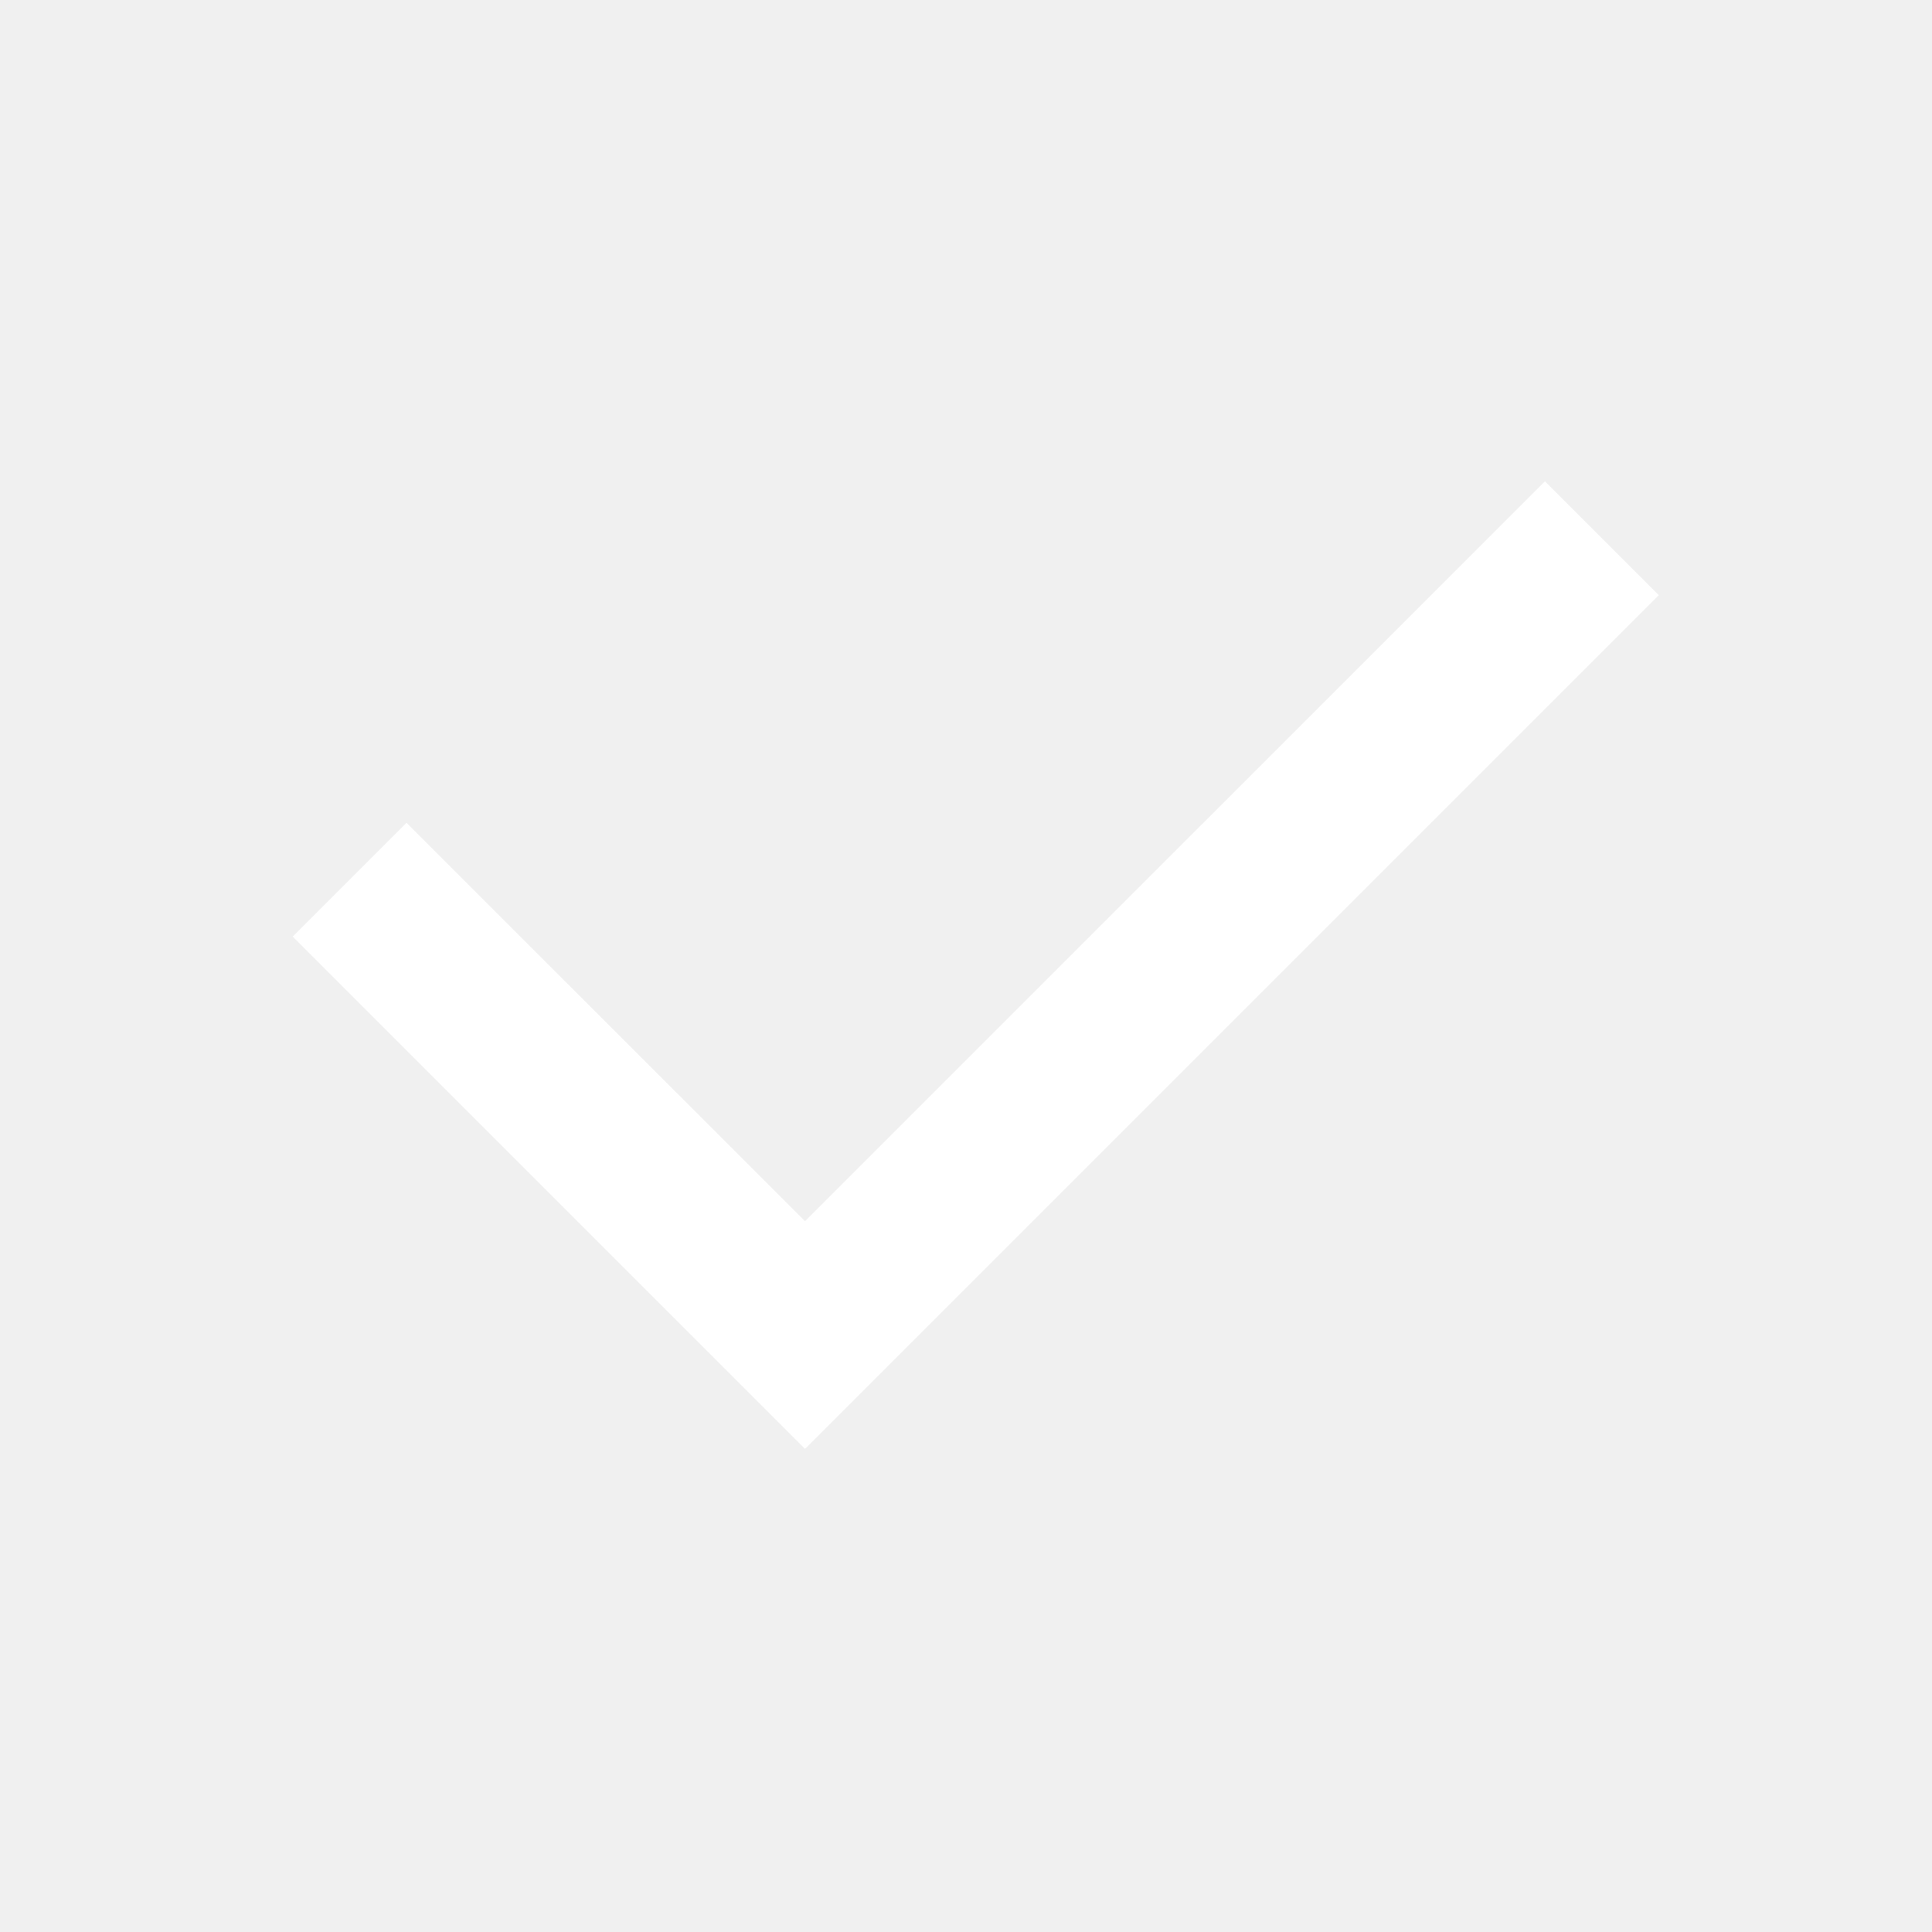
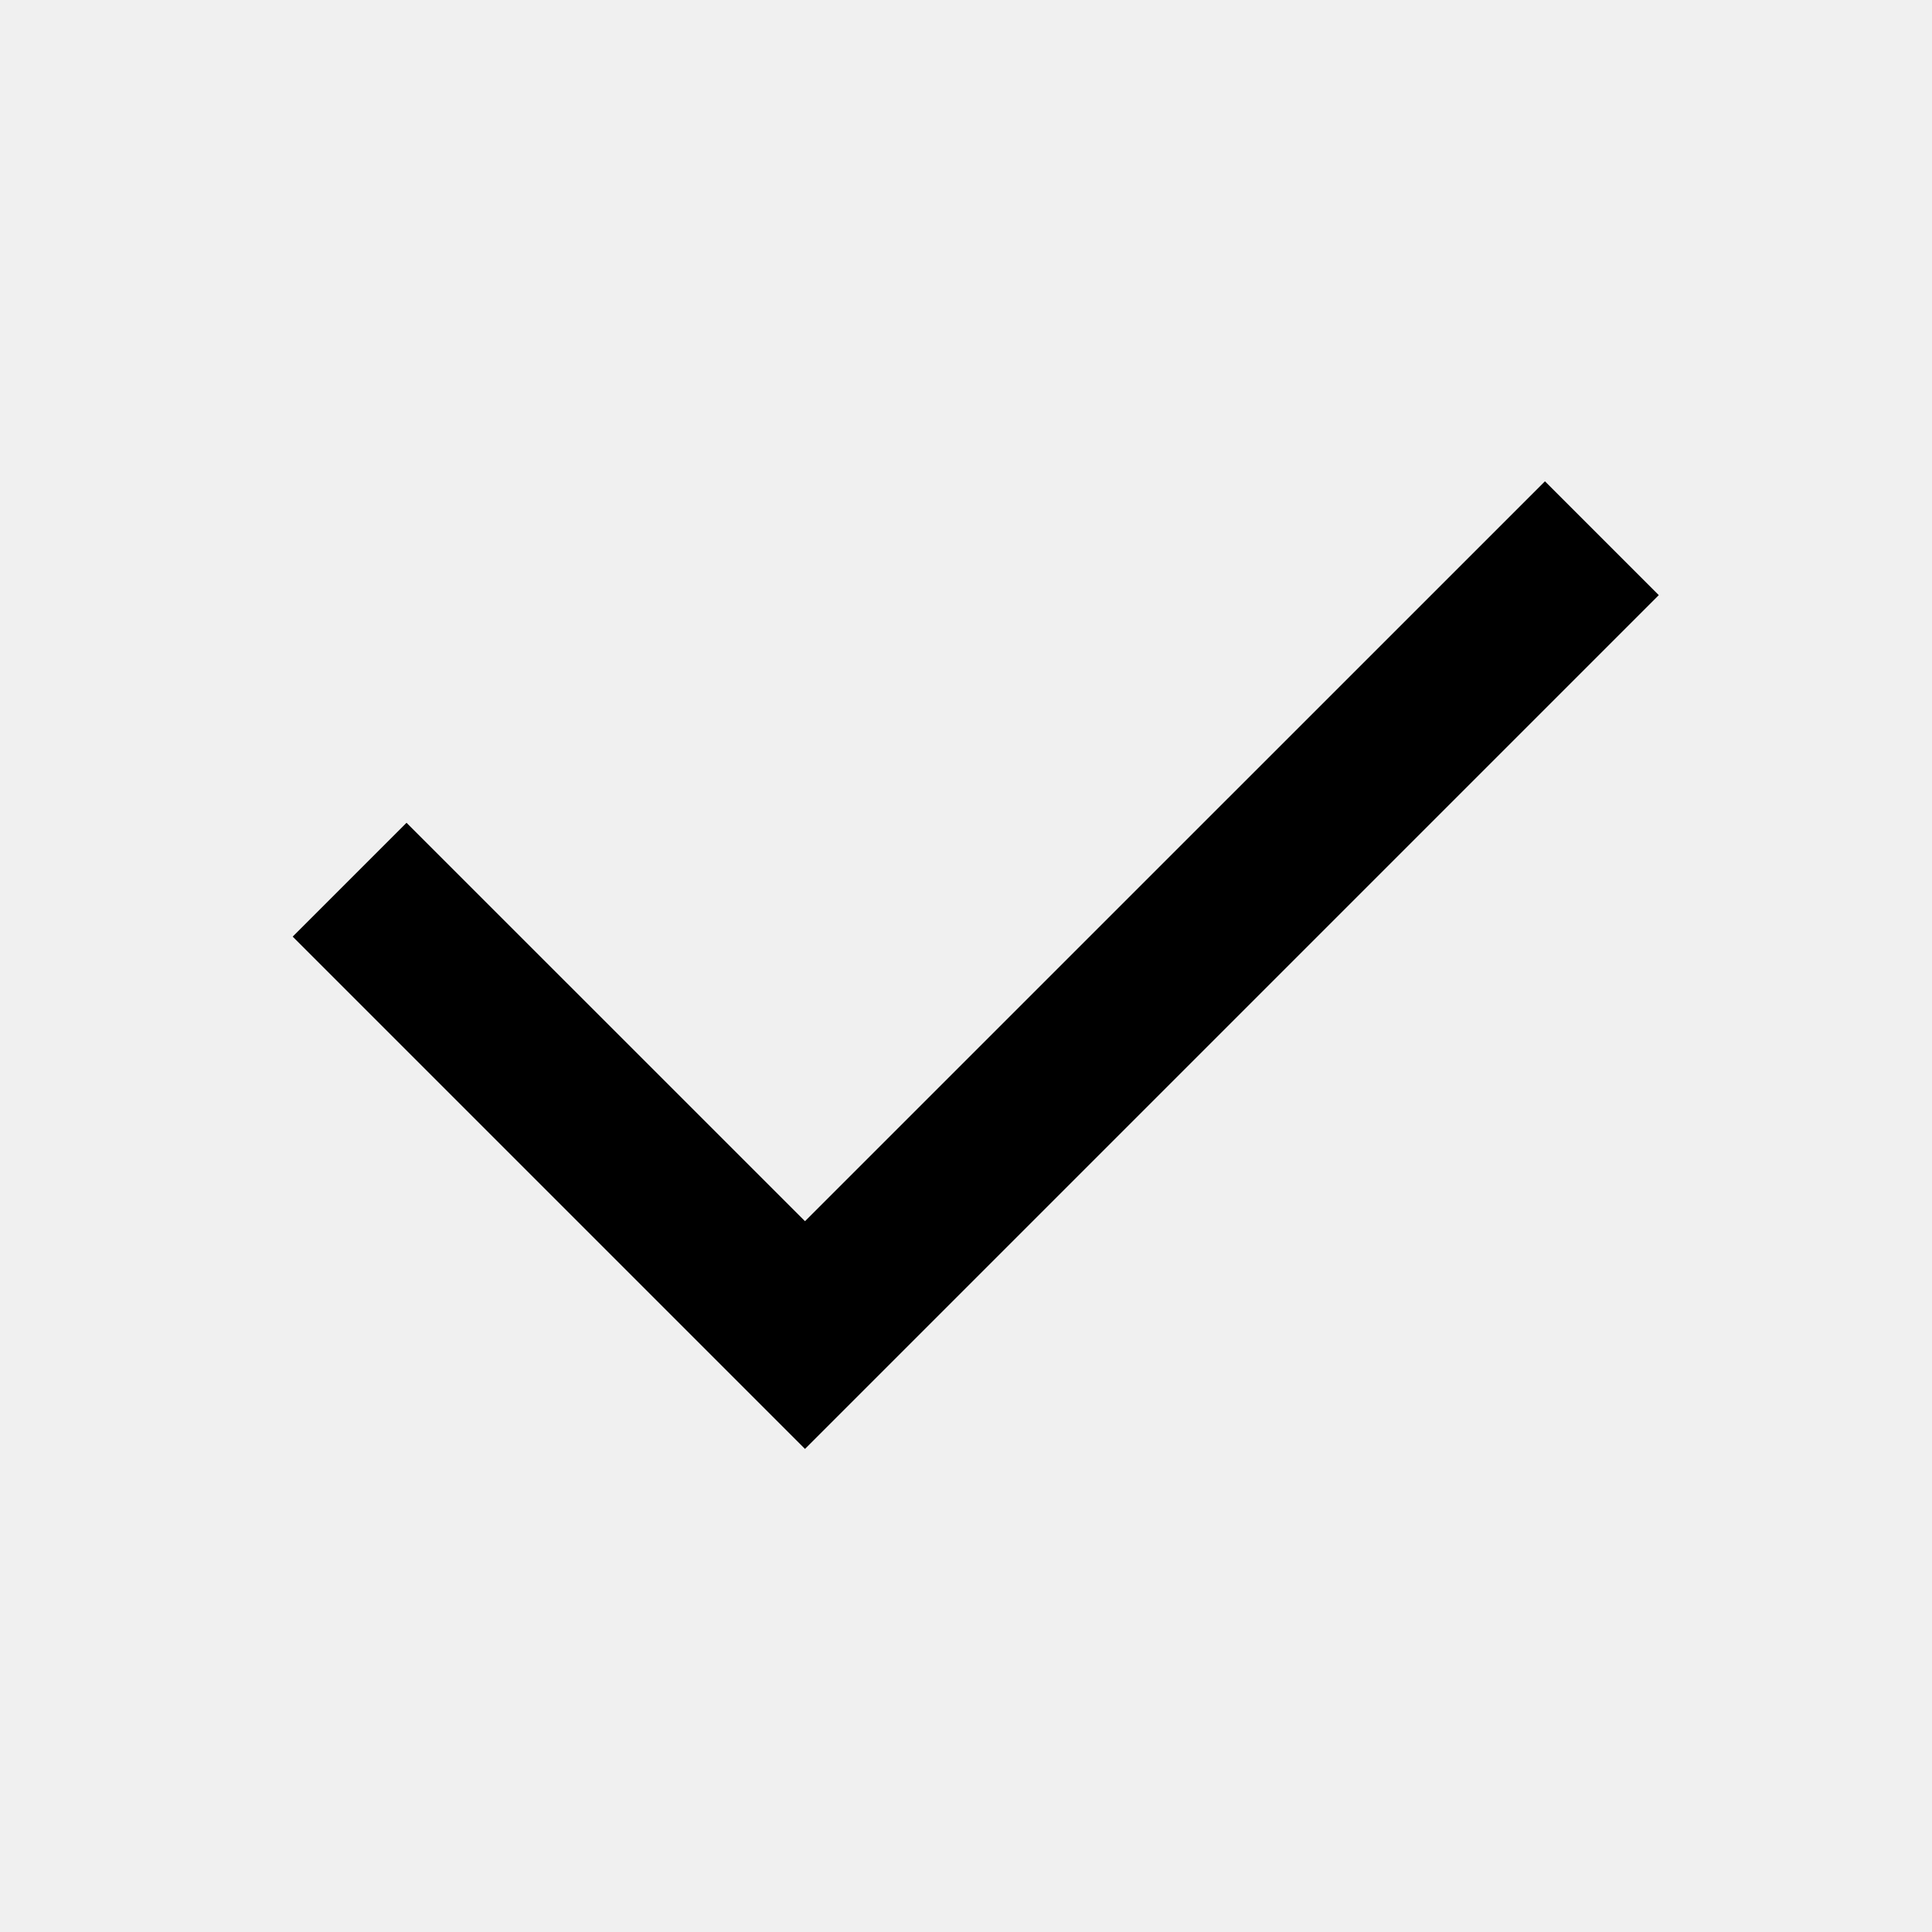
<svg xmlns="http://www.w3.org/2000/svg" width="24" height="24" viewBox="0 0 24 24" fill="none">
-   <path d="M10 15.17L19.192 5.979L20.606 7.393L10 17.999L3.636 11.635L5.05 10.221L10 15.17Z" fill="white" />
+   <path d="M10 15.17L19.192 5.979L20.606 7.393L10 17.999L3.636 11.635L5.05 10.221L10 15.17Z" fill="currentColor" />
</svg>
